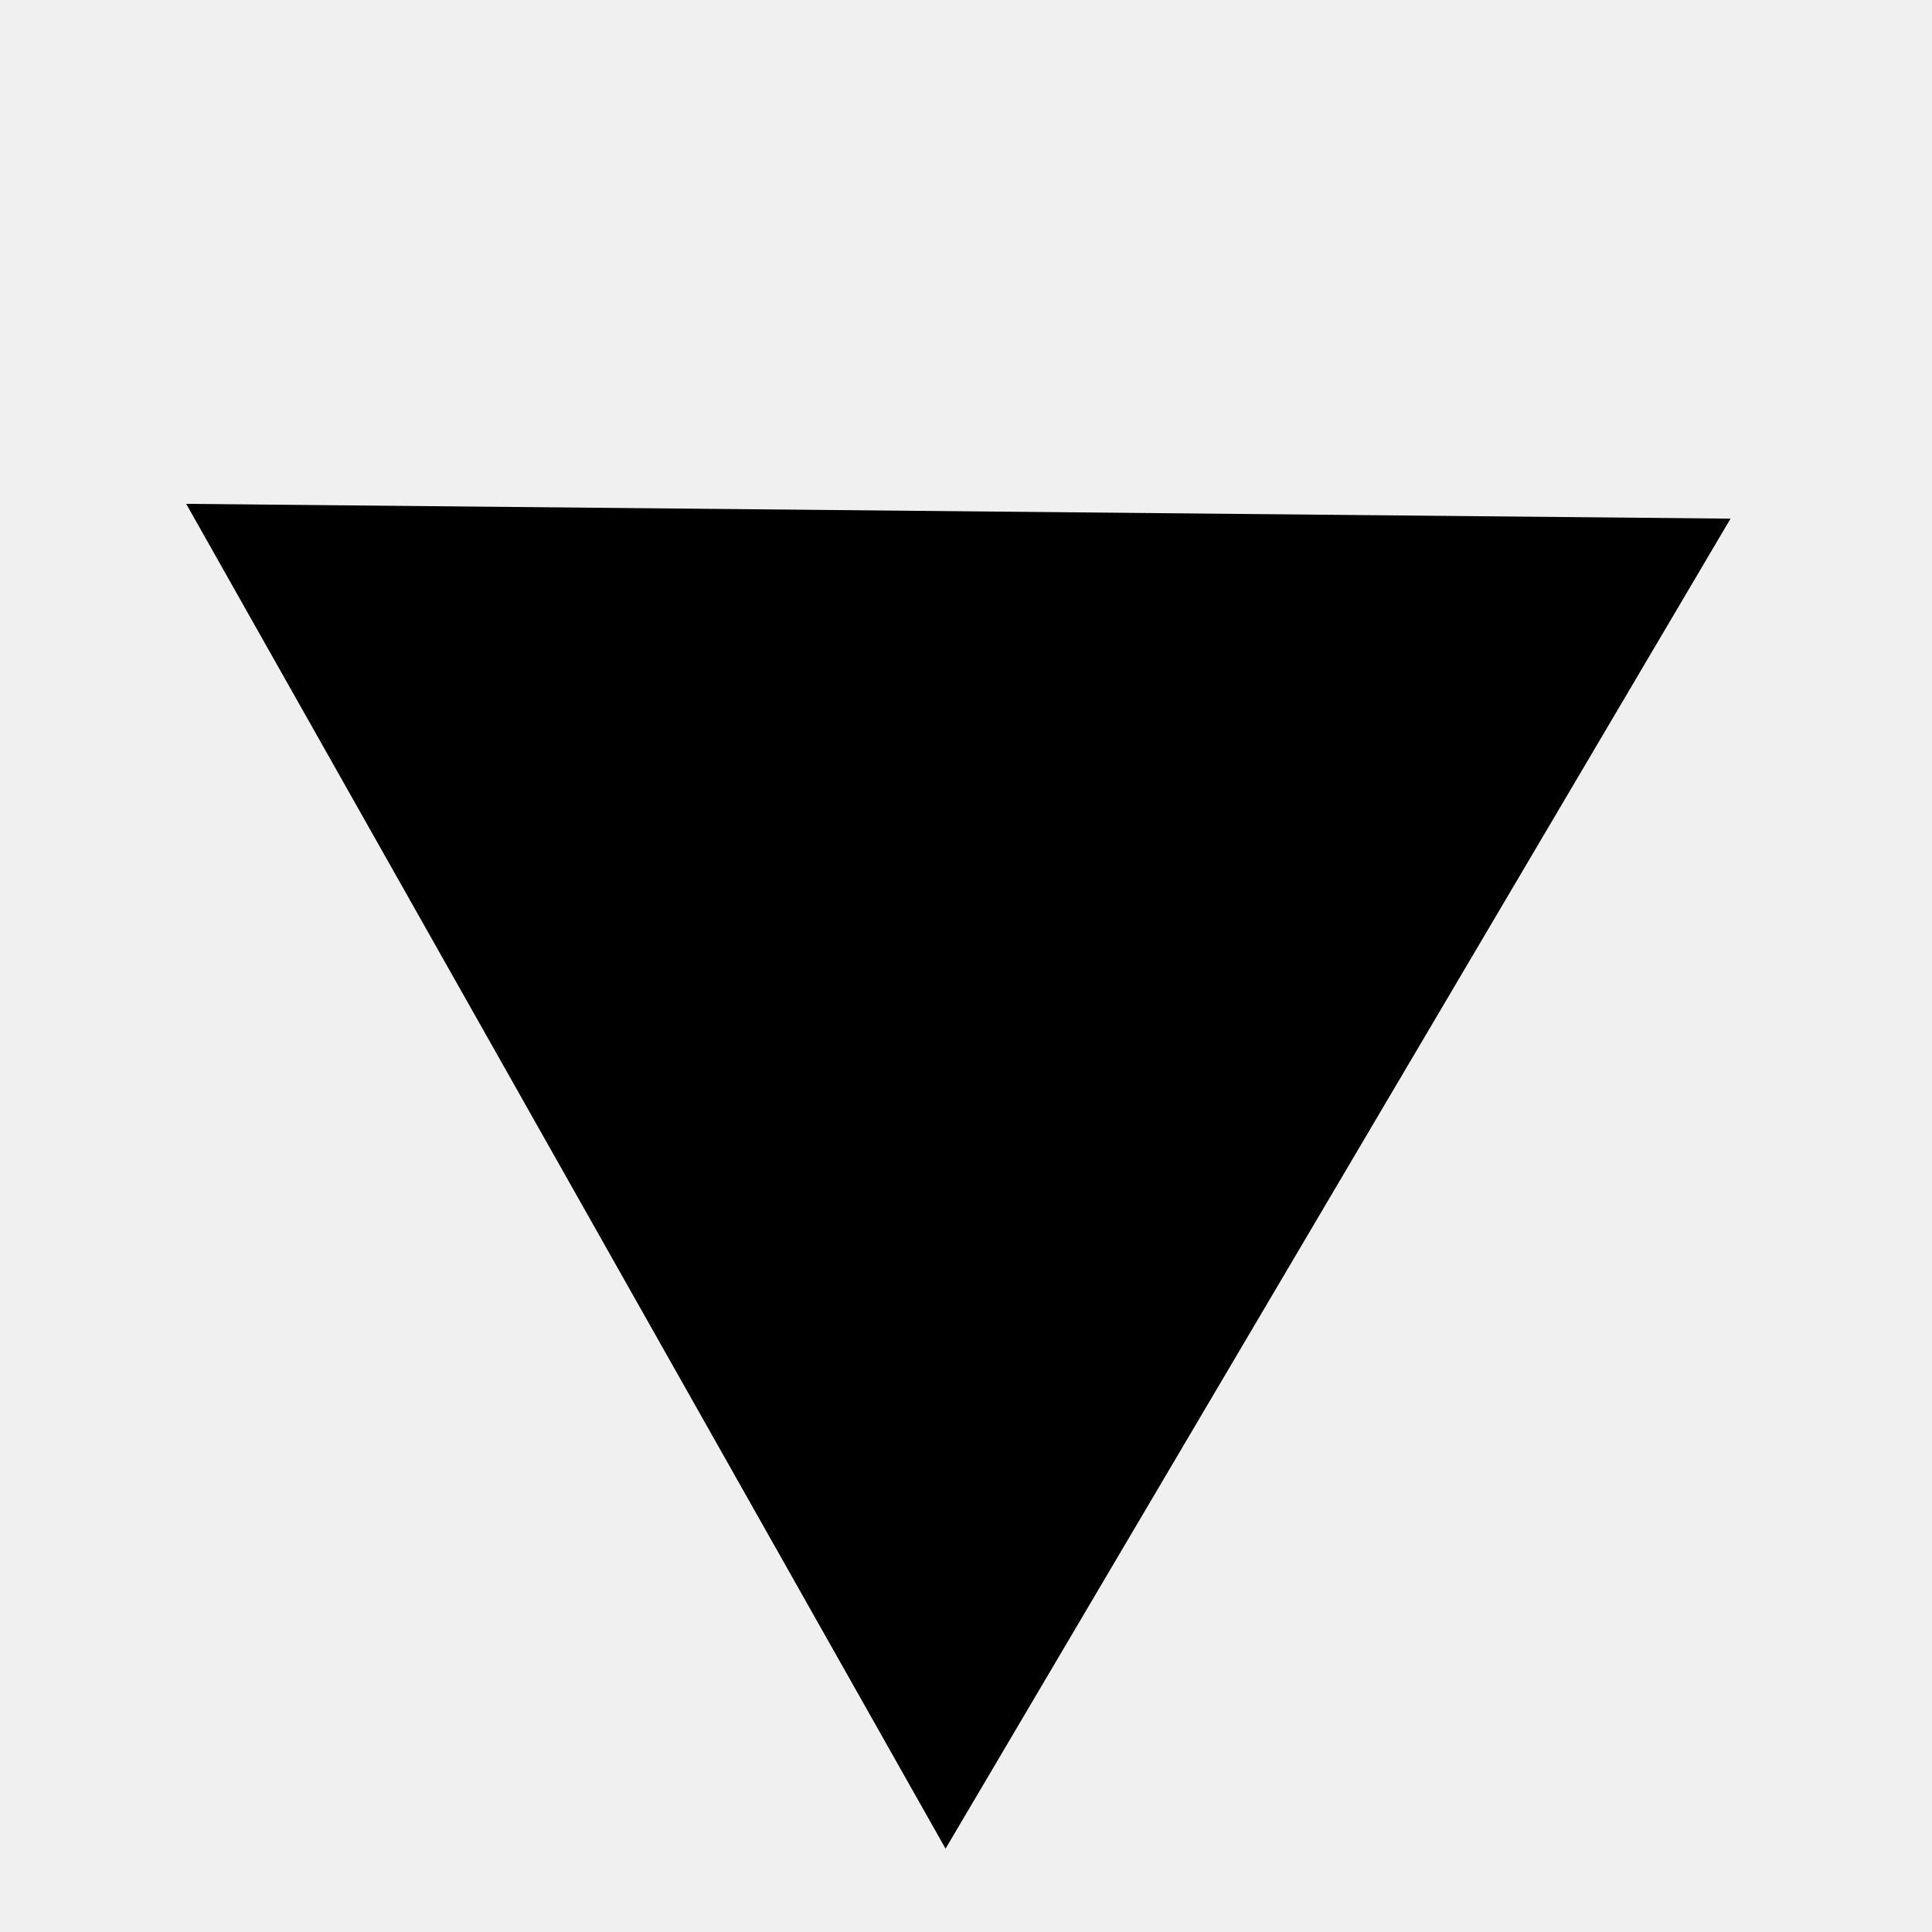
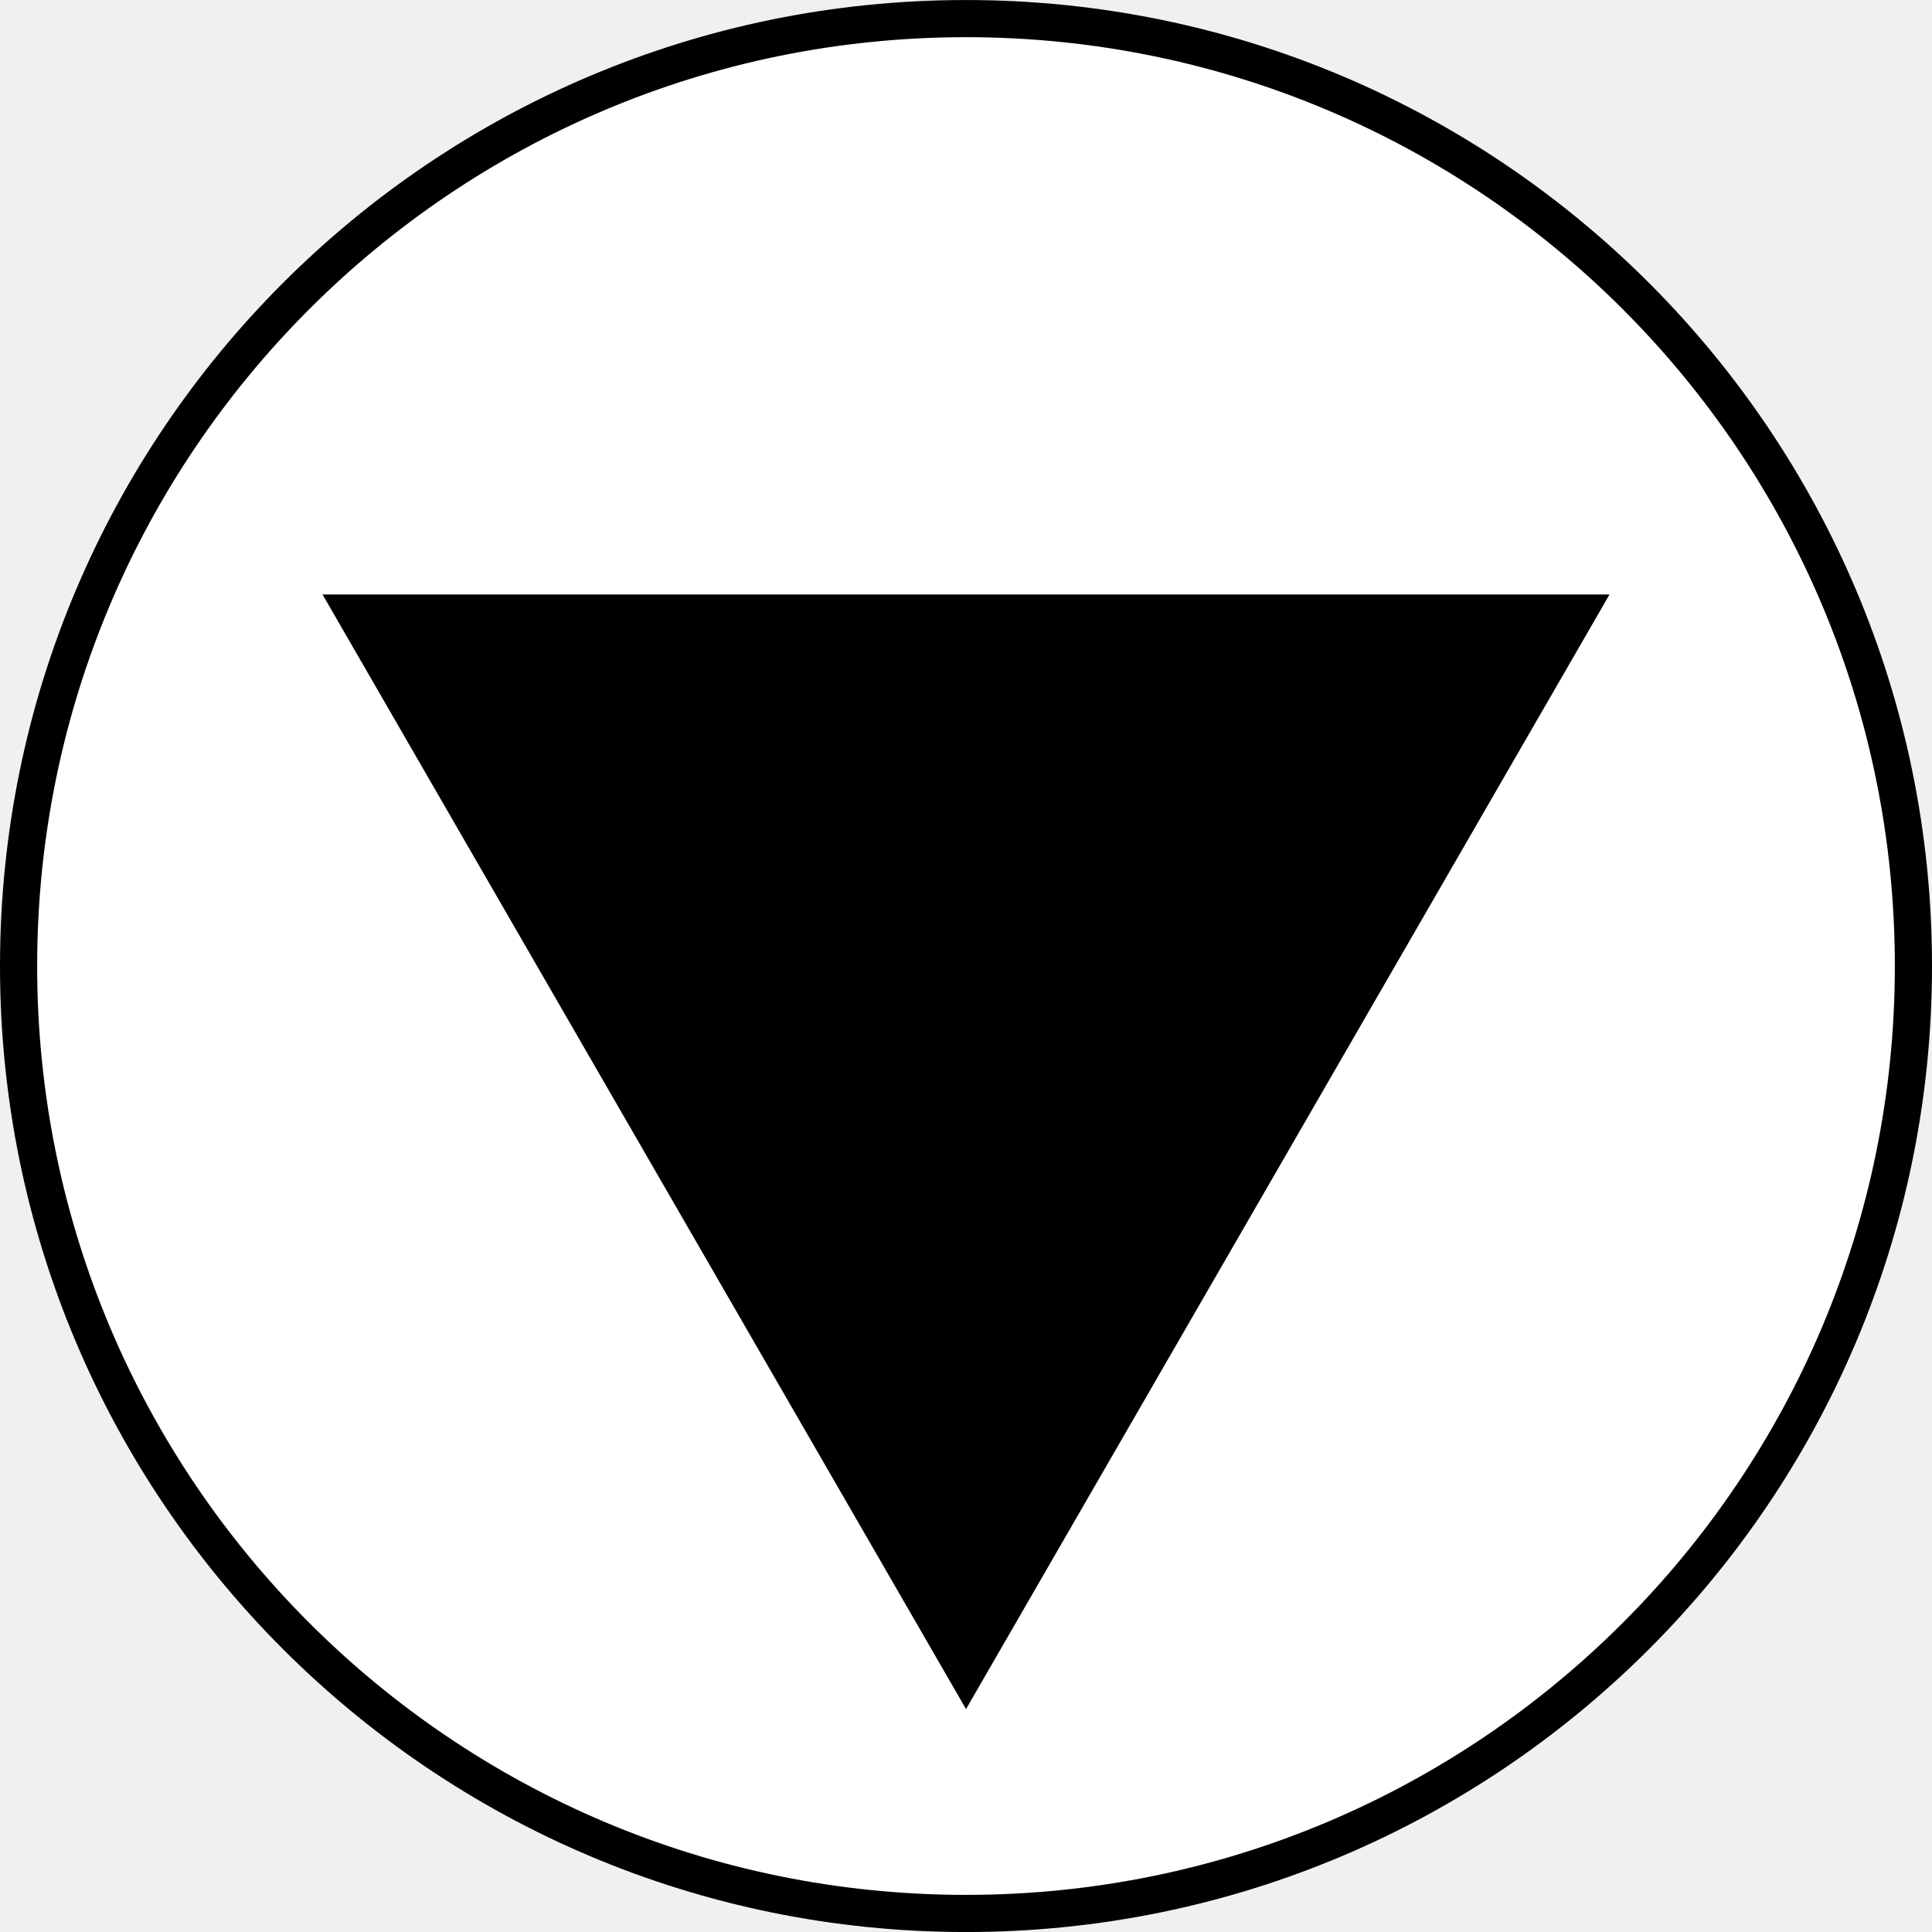
<svg xmlns="http://www.w3.org/2000/svg" width="26" height="26" viewBox="0" id="svg2" version="1.1">
  <defs id="defs4" />
  <g id="layer1" transform="translate(-4.464286,-2.5)">
-     <g transform="translate(2.329321,-19.63157)" id="g3474" style="stroke:none">
-       <circle style="fill:none;fill-rule:evenodd;stroke:none;stroke-width:1px;stroke-linecap:butt;stroke-linejoin:miter;stroke-opacity:1" id="circle3476" cx="15" cy="35" r="12" />
-       <path style="fill:#000000;stroke:none" id="path3429" d="M 4.551,40.9 15.115,23.001 25.334,41.099 Z" transform="matrix(0.5,0.8660254,-0.8660254,0.5,37.78553,4.520747)" />
+     <g transform="translate(2.079321,-19.88157)" id="g3474" style="fill:#000000;stroke:none">
+       <circle style="fill:#000000;fill-rule:evenodd;stroke:none;stroke-width:0.5px;stroke-linecap:butt;stroke-linejoin:miter;stroke-opacity:1" id="circle3476" cx="15.385" cy="35.382" r="13" />
+       <circle r="12.5" cy="35.382" cx="15.385" id="circle3559" style="fill:#ffffff;fill-rule:evenodd;stroke:none;stroke-width:0.5px;stroke-linecap:butt;stroke-linejoin:miter;stroke-opacity:1" />
+       <g id="g3746" transform="translate(0.6842909,-0.5371894)">
+         <g id="g3777" transform="translate(-8.7006837e-8,-0.6291275)">
+           <path style="fill:#000000;stroke:none" id="path3717" d="m -23.361,-31.548 8.66,-15 8.66,15 z" transform="scale(-1,-1)" />
+         </g>
+       </g>
    </g>
  </g>
</svg>
